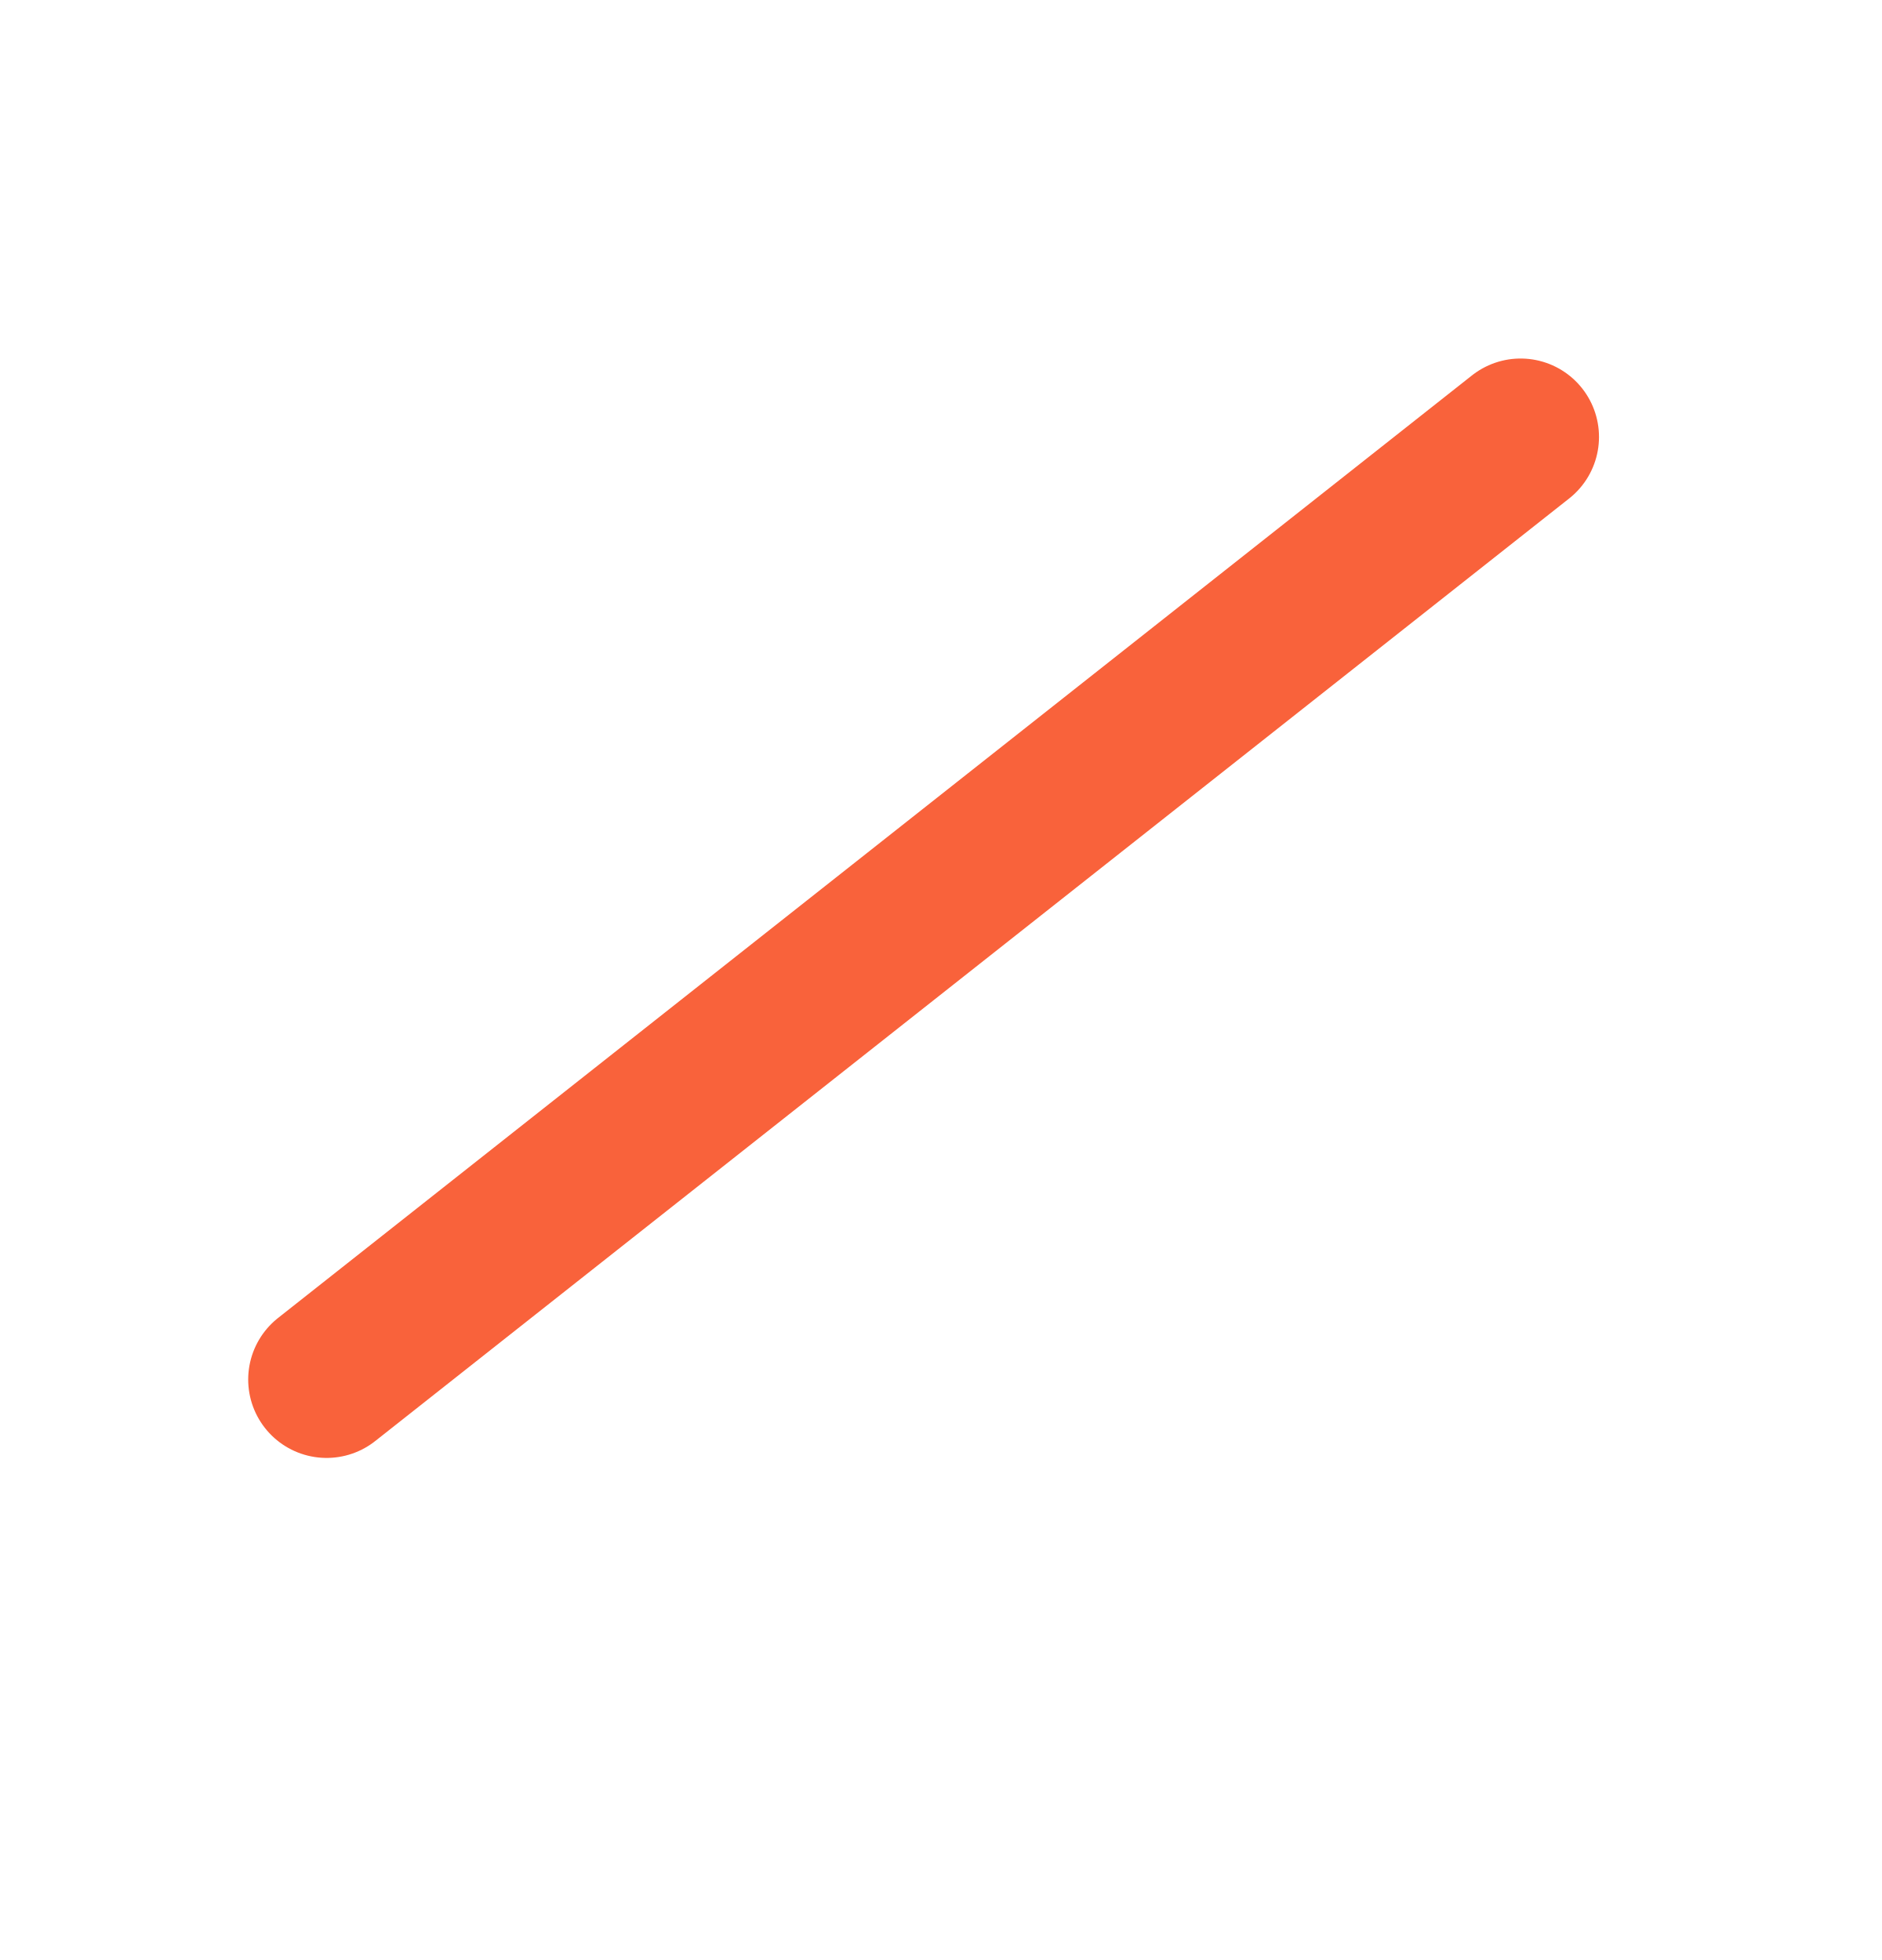
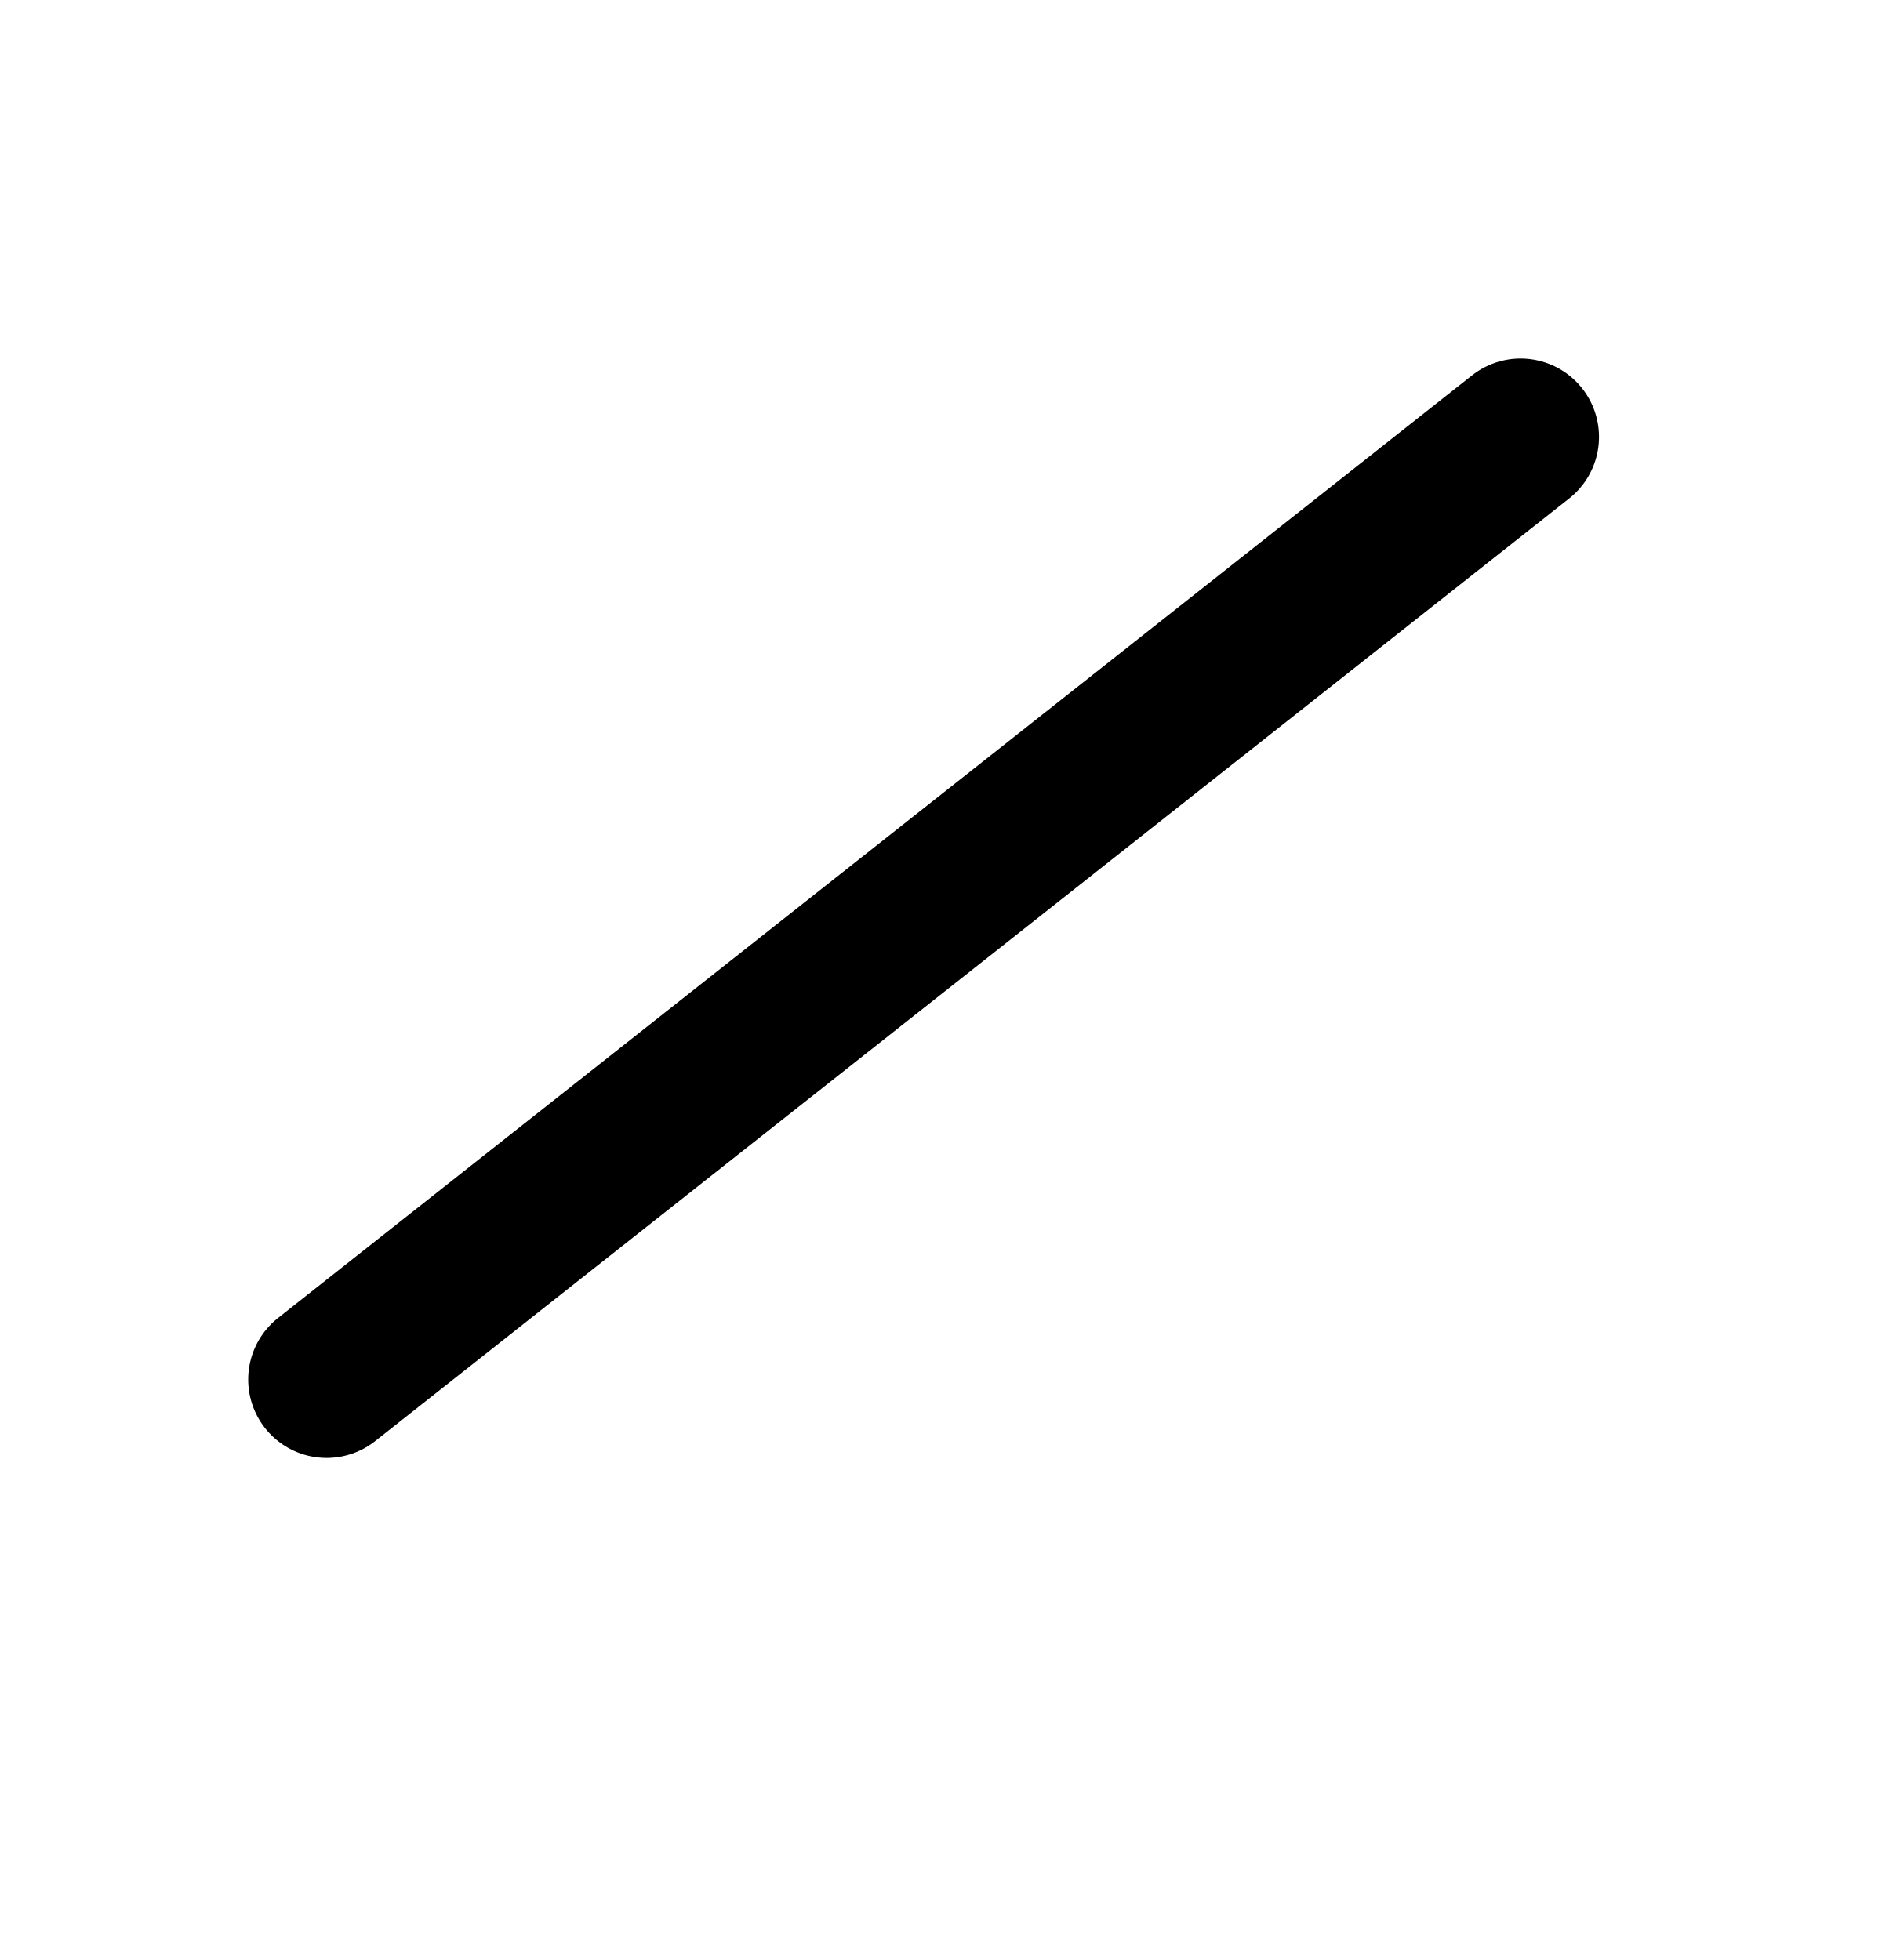
- <svg xmlns="http://www.w3.org/2000/svg" width="24" height="25" viewBox="0 0 24 25" fill="none">
-   <line x1="4.165" y1="17.596" x2="19.391" y2="5.573" stroke="#F9623B" stroke-width="2" stroke-linecap="round" />
+ <svg xmlns="http://www.w3.org/2000/svg" width="24" viewBox="0 0 24 25" fill="none" preserveAspectRatio="xMidYMid meet">
+   <line x1="4.165" y1="17.596" x2="19.391" y2="5.573" stroke="currentColor" stroke-width="2" stroke-linecap="round" />
</svg>
